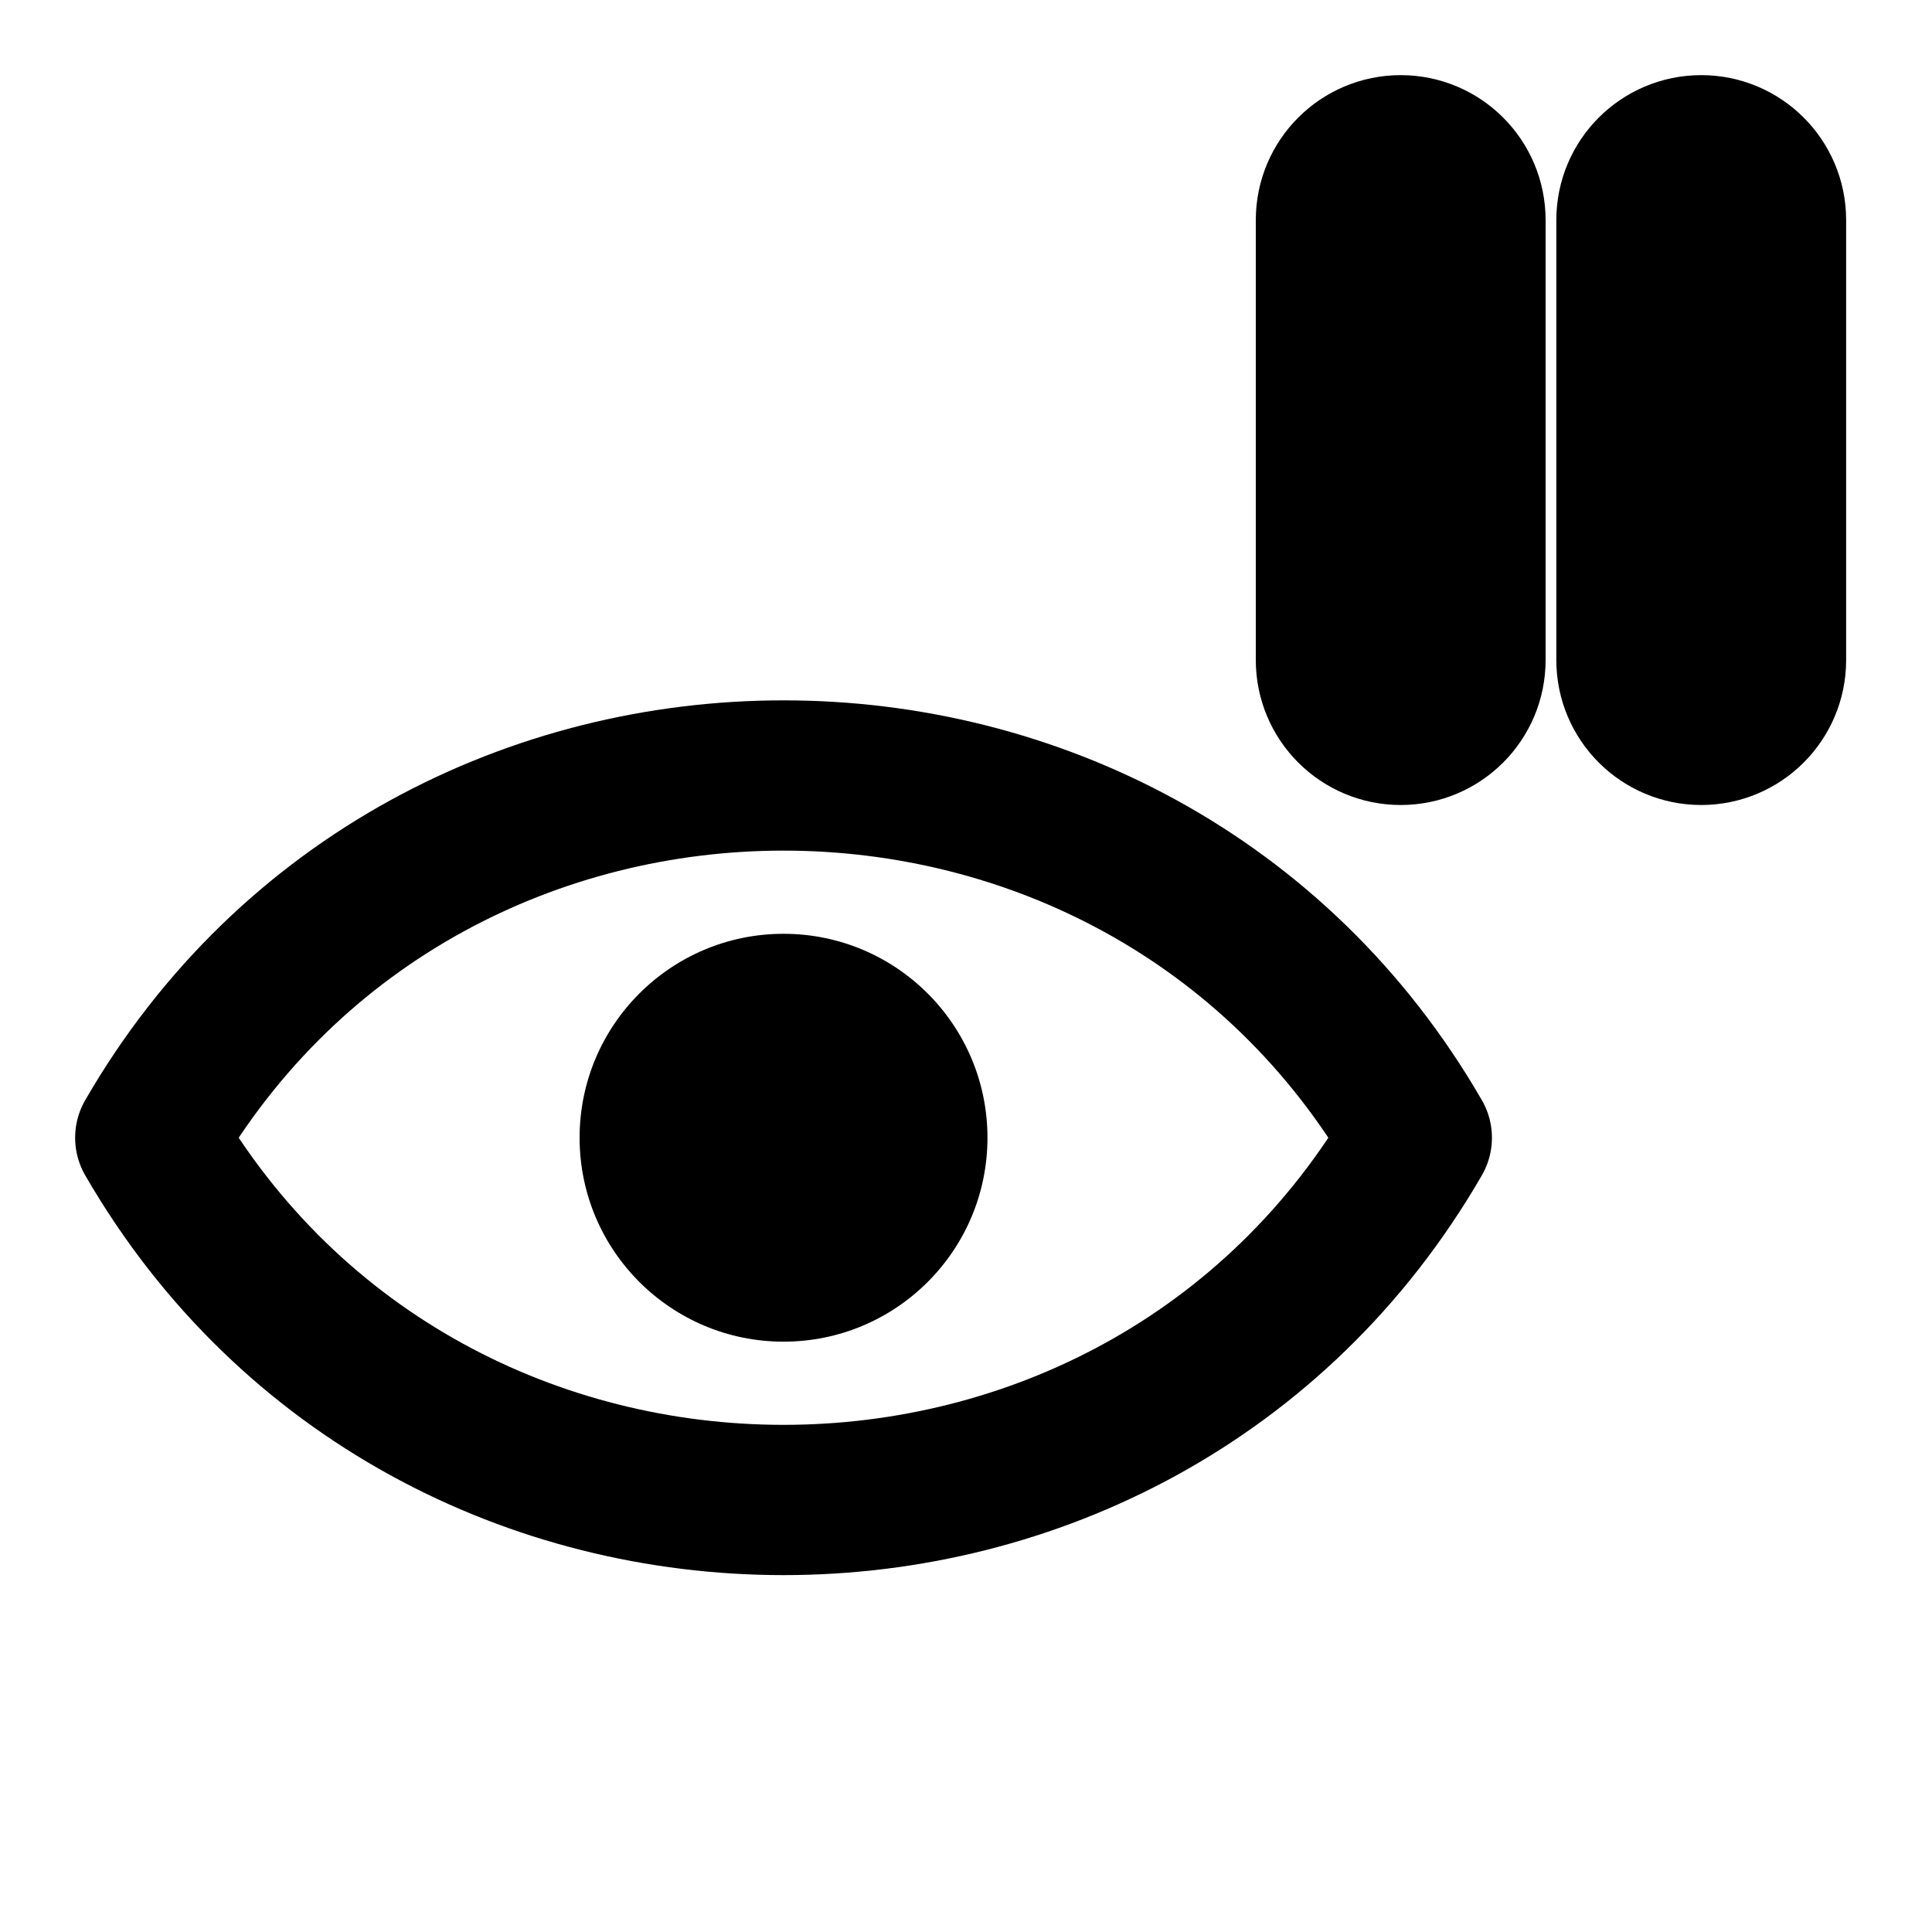
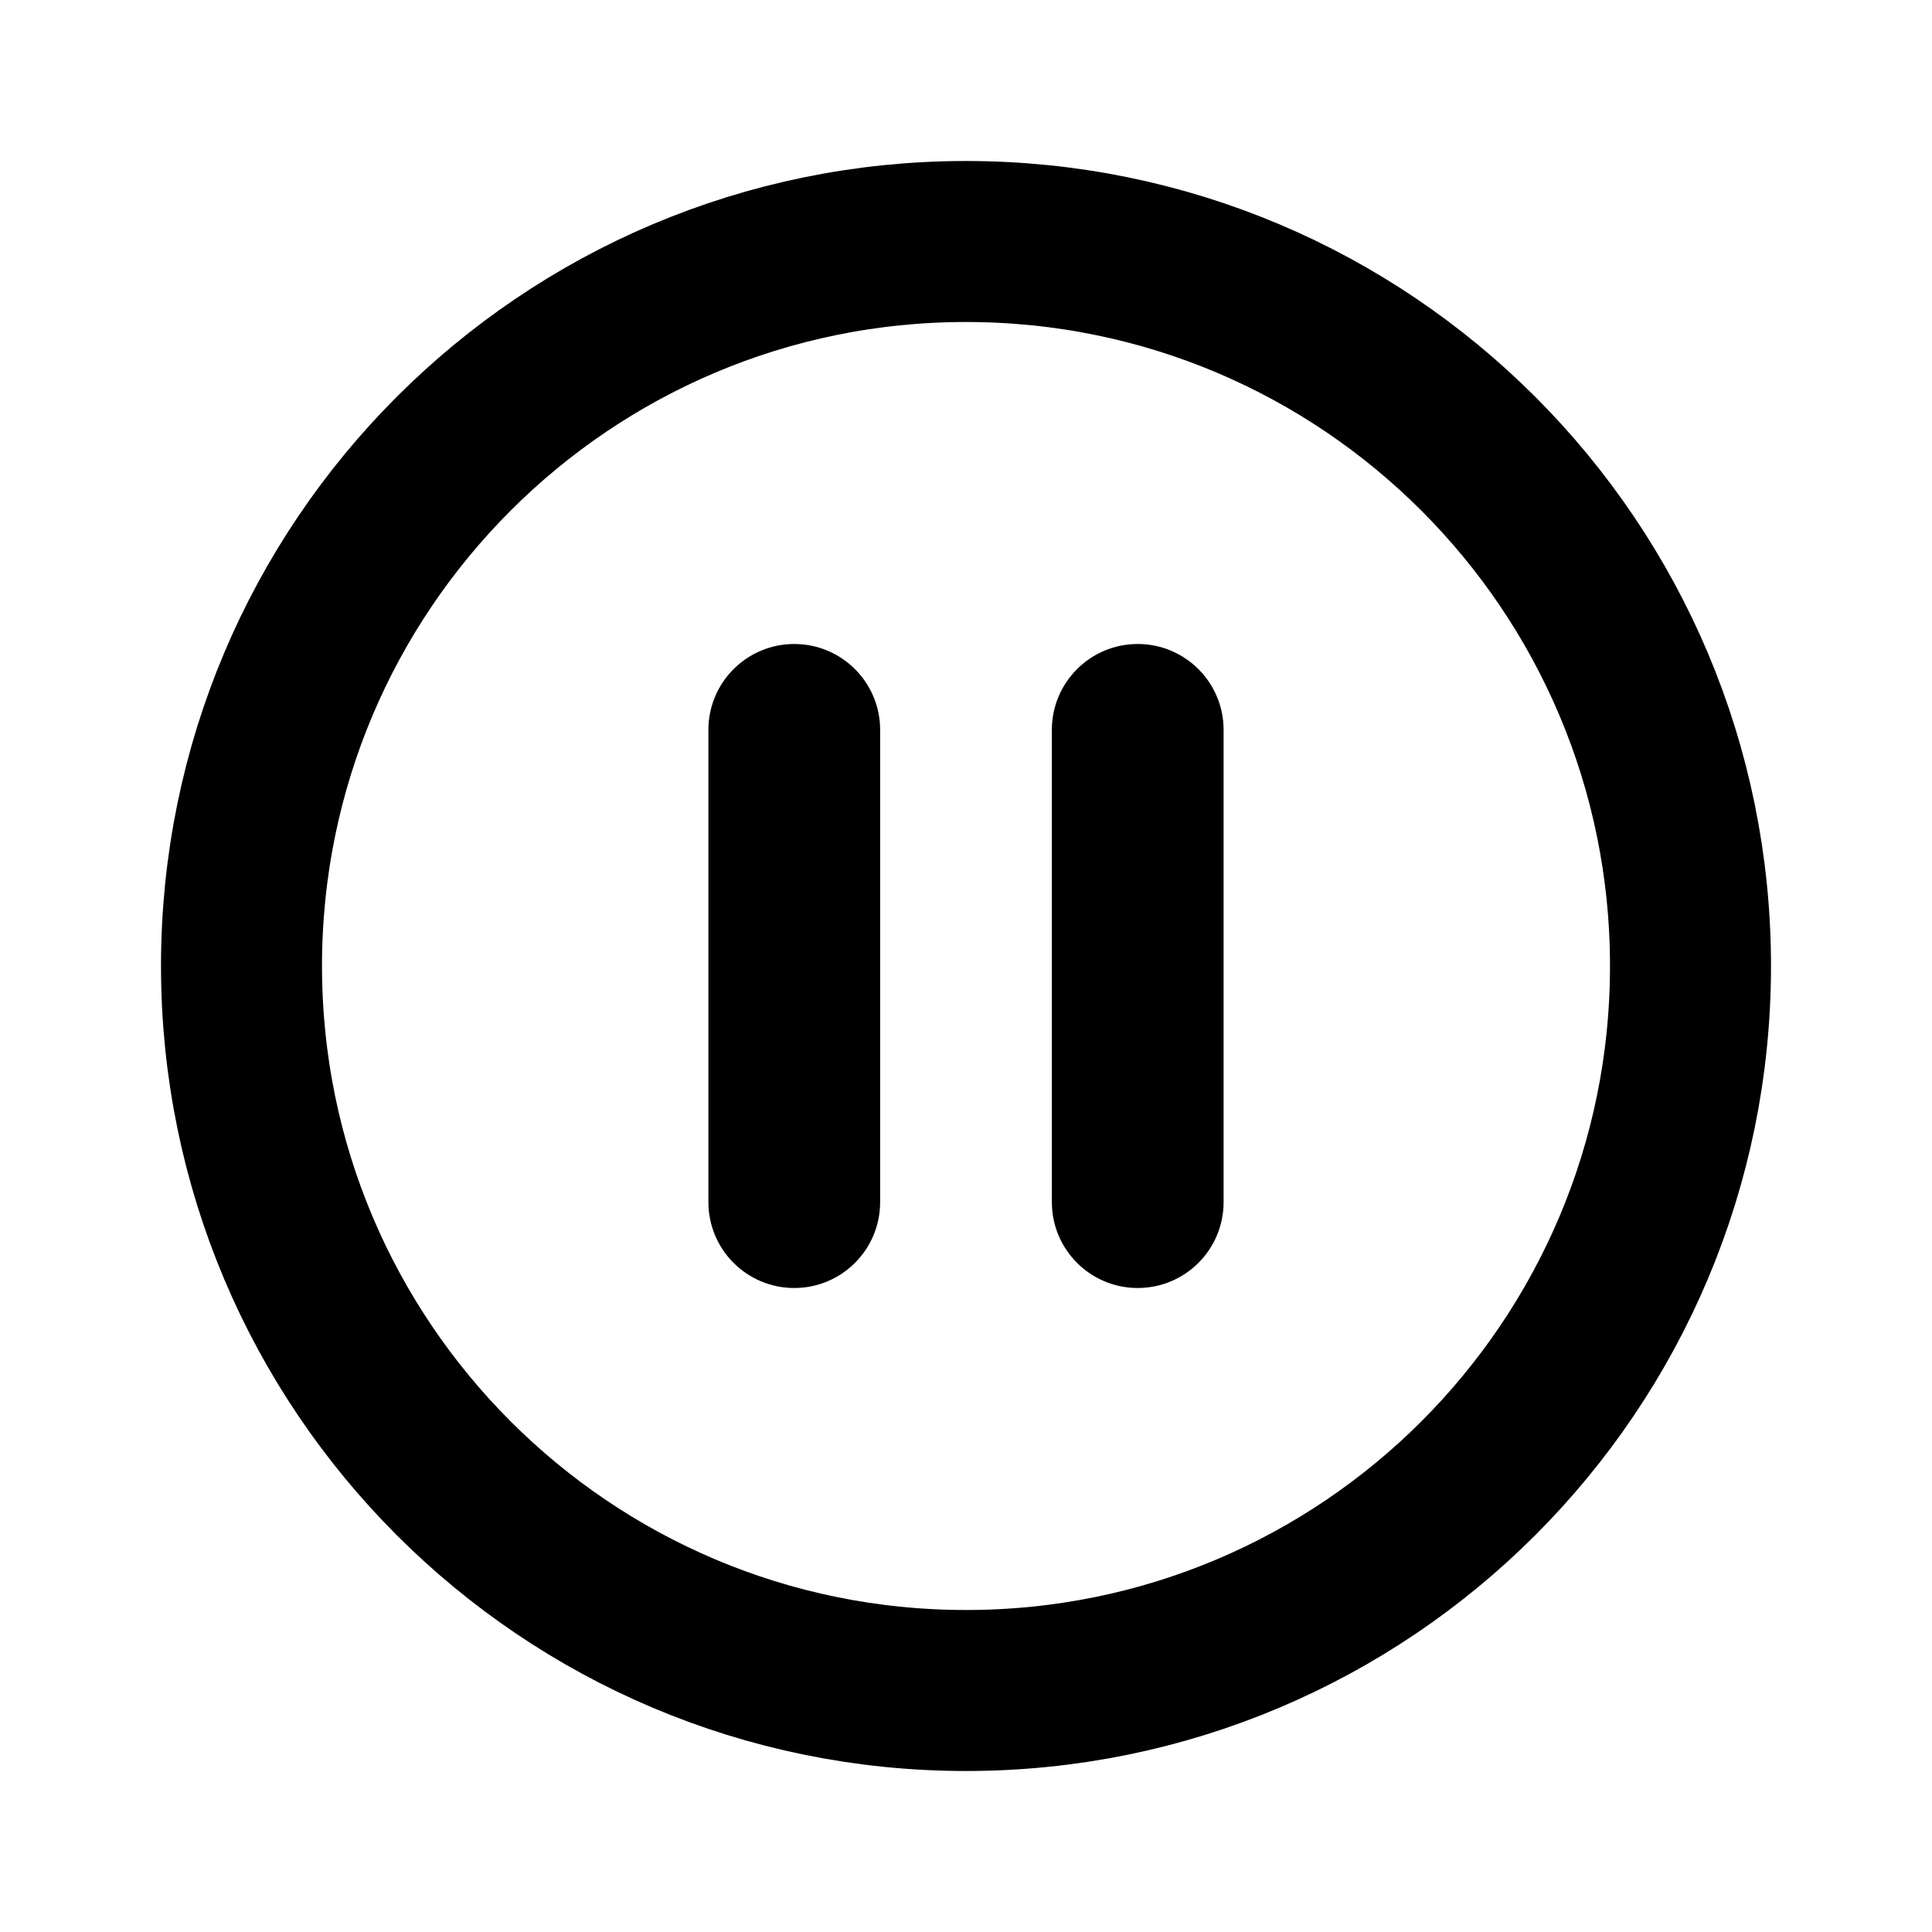
- <svg xmlns="http://www.w3.org/2000/svg" viewBox="0 0 18 18" width="18" height="18" fill="none" stroke="currentColor" stroke-width="1.4" stroke-linecap="round" stroke-linejoin="round">
-   <path data-part="outline" d="M1.4 10.6 C4 6.1 10.6 6.1 13.2 10.6 C10.6 15.1 4 15.1 1.4 10.6 Z" />
-   <circle data-part="iris" cx="7.3" cy="10.6" r="1.9" fill="currentColor" stroke="none" />
-   <rect data-part="barL" x="12.4" y="1.4" width="1.3" height="5.4" rx="0.65" />
-   <rect data-part="barR" x="15.2" y="1.4" width="1.3" height="5.4" rx="0.65" />
+ <svg xmlns="http://www.w3.org/2000/svg" viewBox="0 0 18 18" width="18" height="18" fill="none" stroke="currentColor" stroke-width="1.5" stroke-linecap="round" stroke-linejoin="round">
+   <circle data-part="ring" cx="9" cy="9" r="6.75" />
+   <rect data-part="barL" x="6.6" y="6" width="1.6" height="6" rx="0.8" fill="currentColor" stroke="none" />
+   <rect data-part="barR" x="9.8" y="6" width="1.6" height="6" rx="0.8" fill="currentColor" stroke="none" />
</svg>
